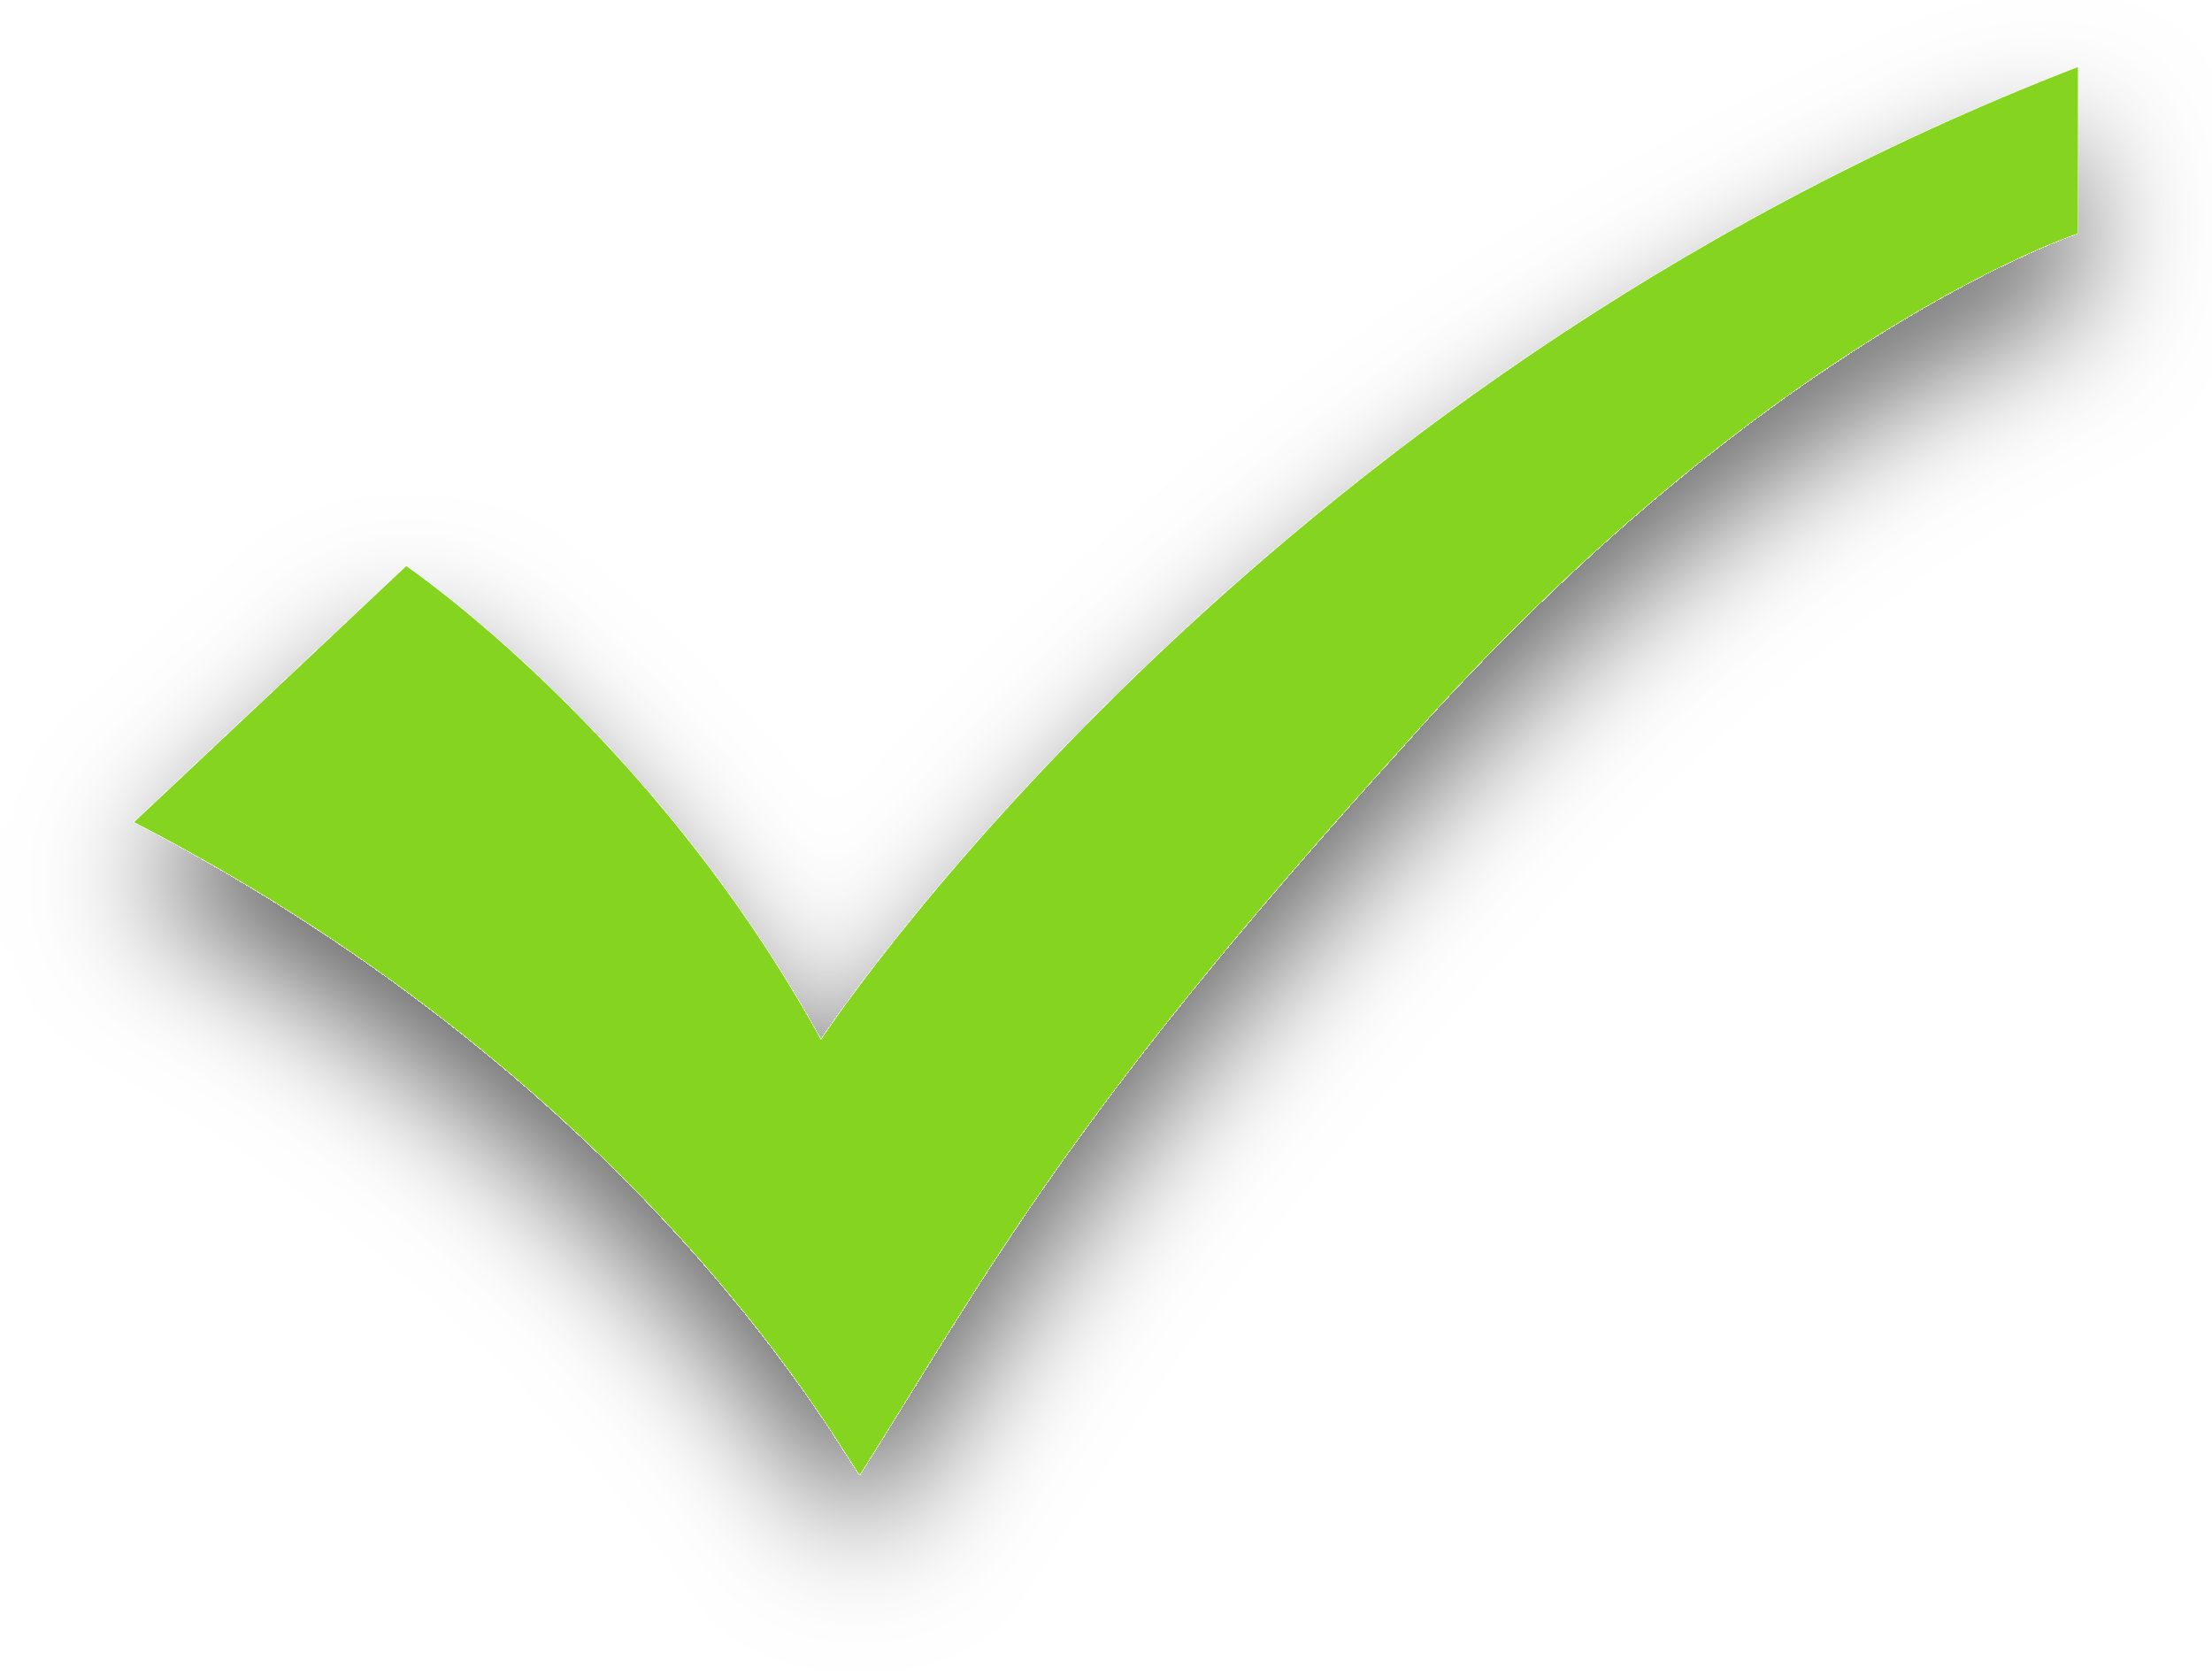
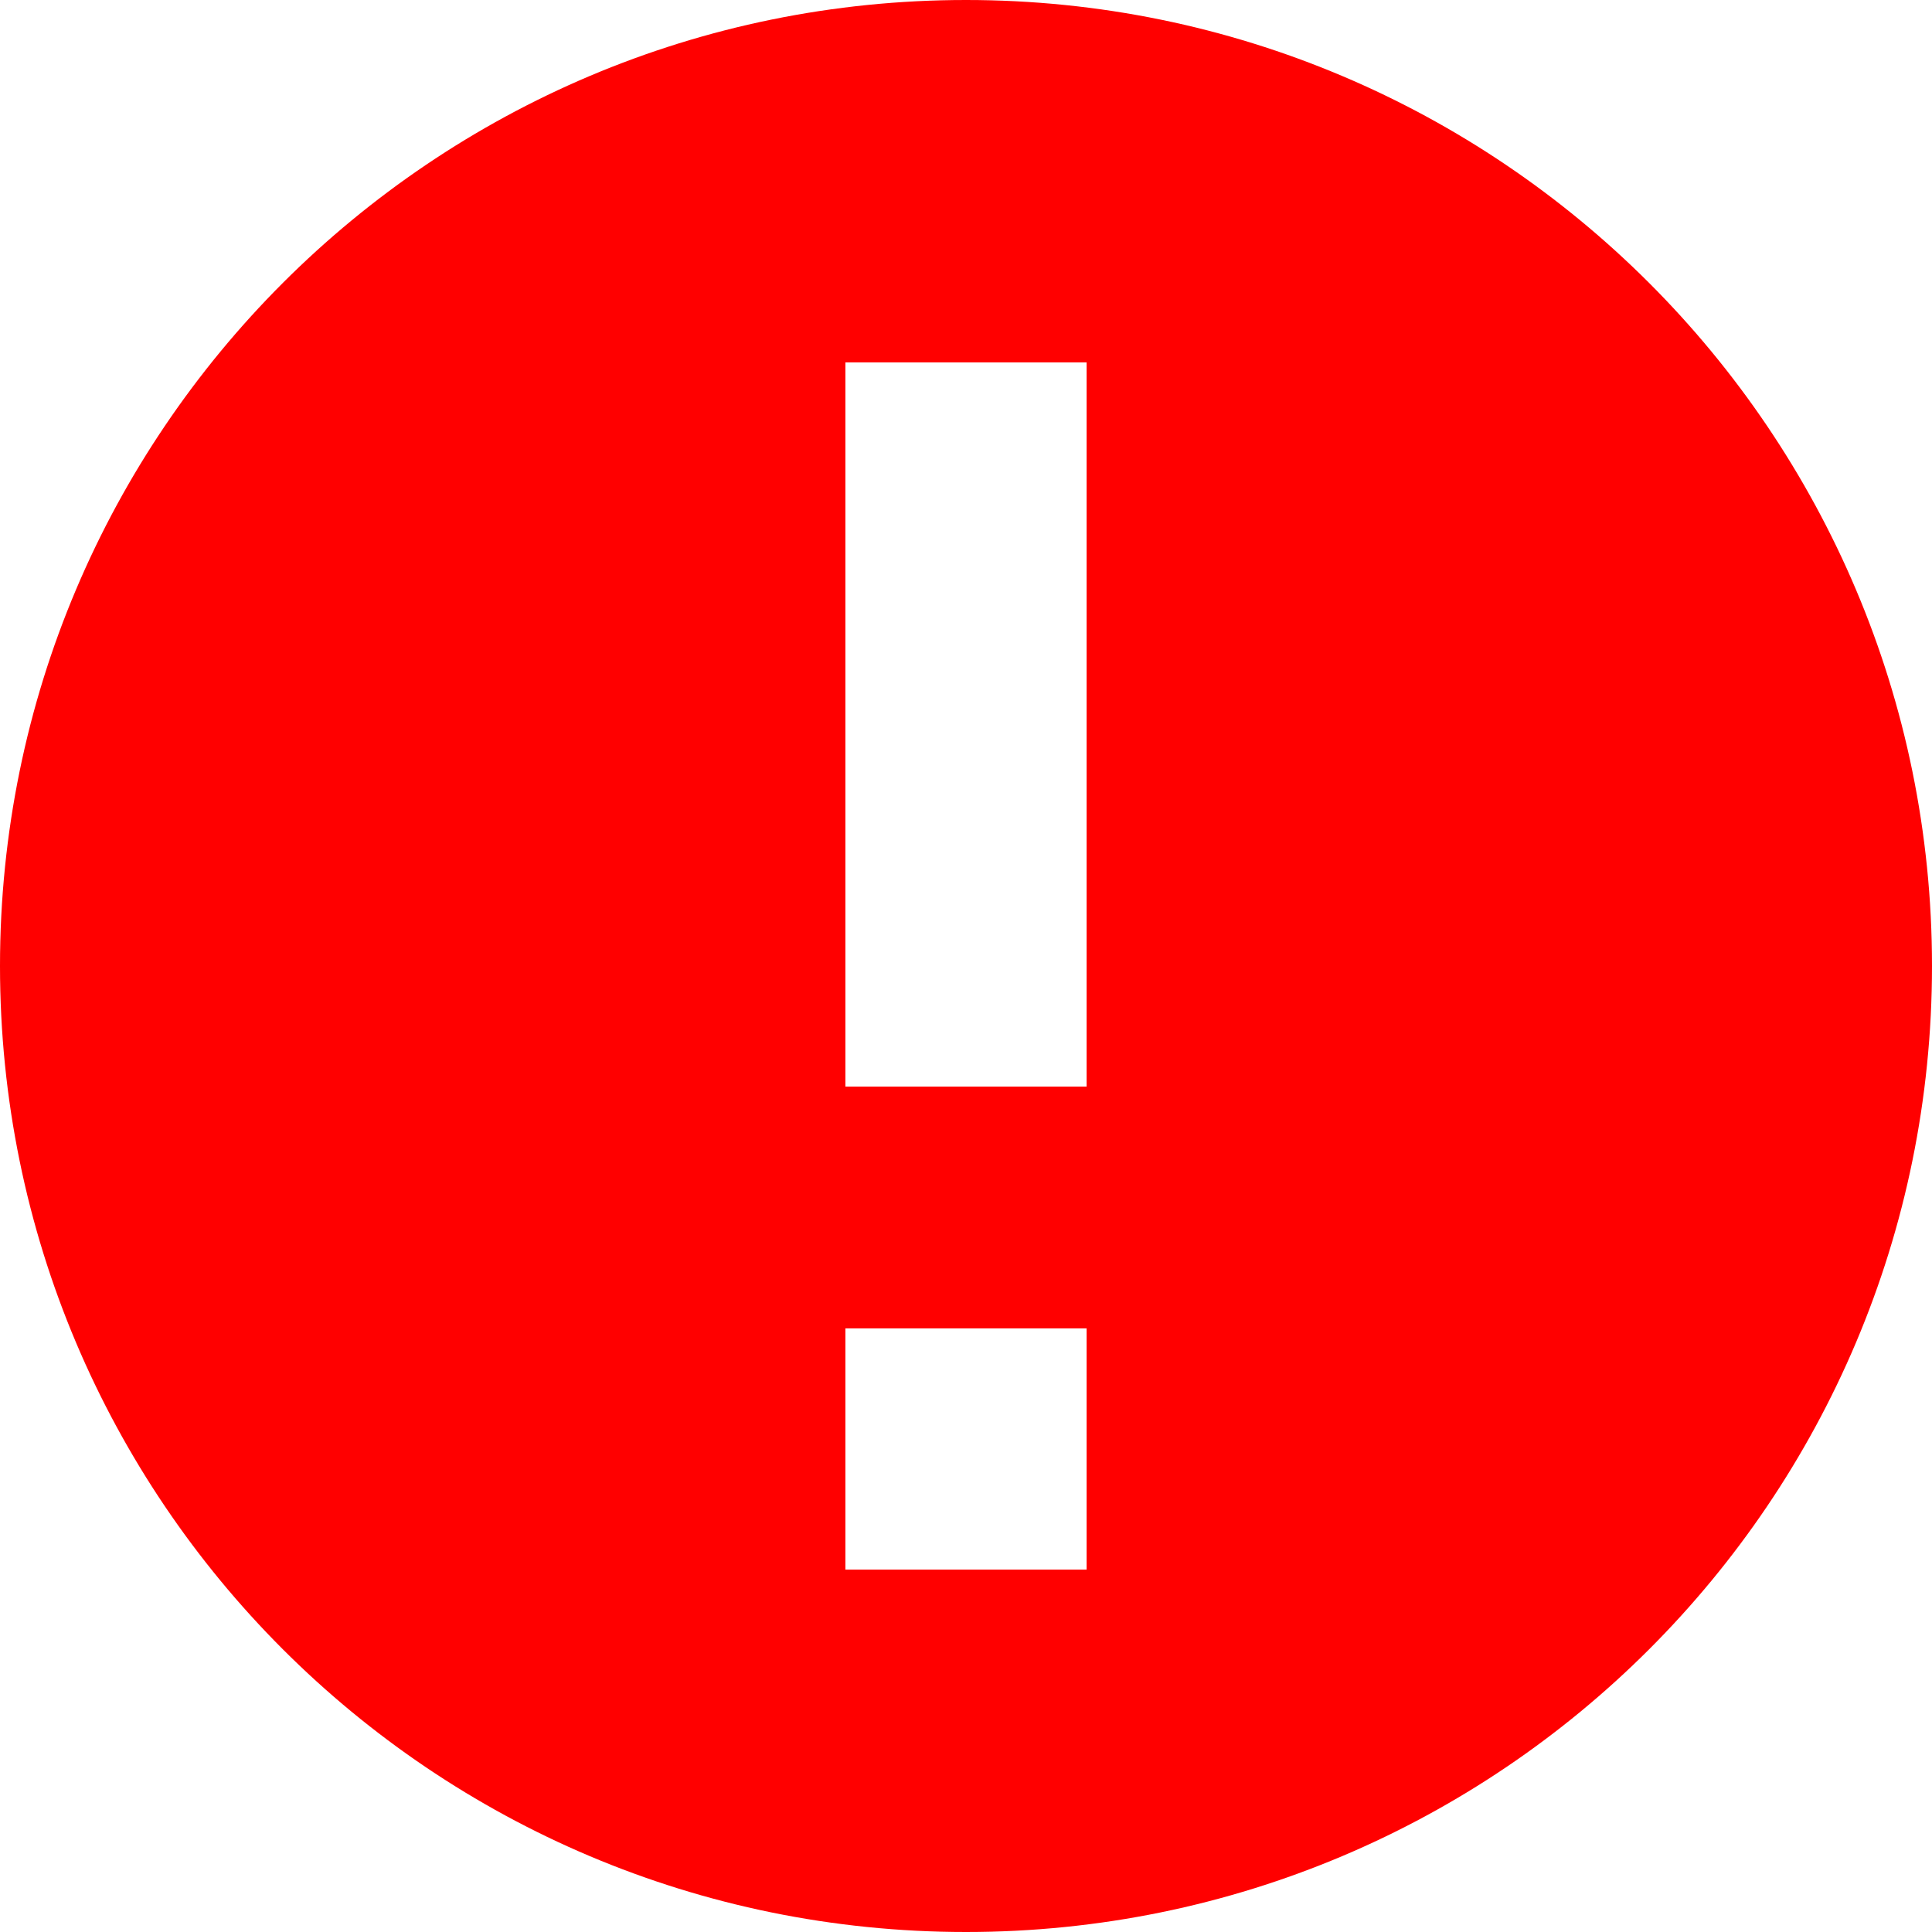
- <svg xmlns="http://www.w3.org/2000/svg" width="33" height="25" viewBox="0 0 33 25" fill="none">
-   <g filter="url(#filter0_d_1_11963)">
-     <path d="M31 3.482C31 3.482 26.36 5.009 20.947 11.118C15.92 16.654 14.76 18.945 12.827 22C12.633 21.809 9.733 16.273 2 12.264L6.06 8.445C6.06 8.445 9.733 10.927 12.247 15.509C12.247 15.509 18.627 5.773 31 1V3.482Z" fill="#85D420" />
-   </g>
-   <defs>
-     <filter id="filter0_d_1_11963" x="0" y="0" width="33" height="25" filterUnits="userSpaceOnUse" color-interpolation-filters="sRGB">
-       <feFlood flood-opacity="0" result="BackgroundImageFix" />
-       <feColorMatrix in="SourceAlpha" type="matrix" values="0 0 0 0 0 0 0 0 0 0 0 0 0 0 0 0 0 0 127 0" result="hardAlpha" />
-       <feOffset dy="1" />
-       <feGaussianBlur stdDeviation="1" />
-       <feComposite in2="hardAlpha" operator="out" />
-       <feColorMatrix type="matrix" values="0 0 0 0 0 0 0 0 0 0 0 0 0 0 0 0 0 0 0.6 0" />
-       <feBlend mode="normal" in2="BackgroundImageFix" result="effect1_dropShadow_1_11963" />
-       <feBlend mode="normal" in="SourceGraphic" in2="effect1_dropShadow_1_11963" result="shape" />
-     </filter>
-   </defs>
+ <svg xmlns="http://www.w3.org/2000/svg" width="14" height="14" viewBox="0 0 14 14" fill="none">
+   <path d="M7 0C10.864 0 14 3.131 14 7C14 10.869 10.869 14 7 14C3.131 14 0 10.869 0 7C0 3.131 3.135 0 7 0ZM7.874 9.626H6.126V11.374H7.874V9.626ZM7.874 2.626H6.126V7.874H7.874V2.626Z" fill="#FF0000" />
</svg>
